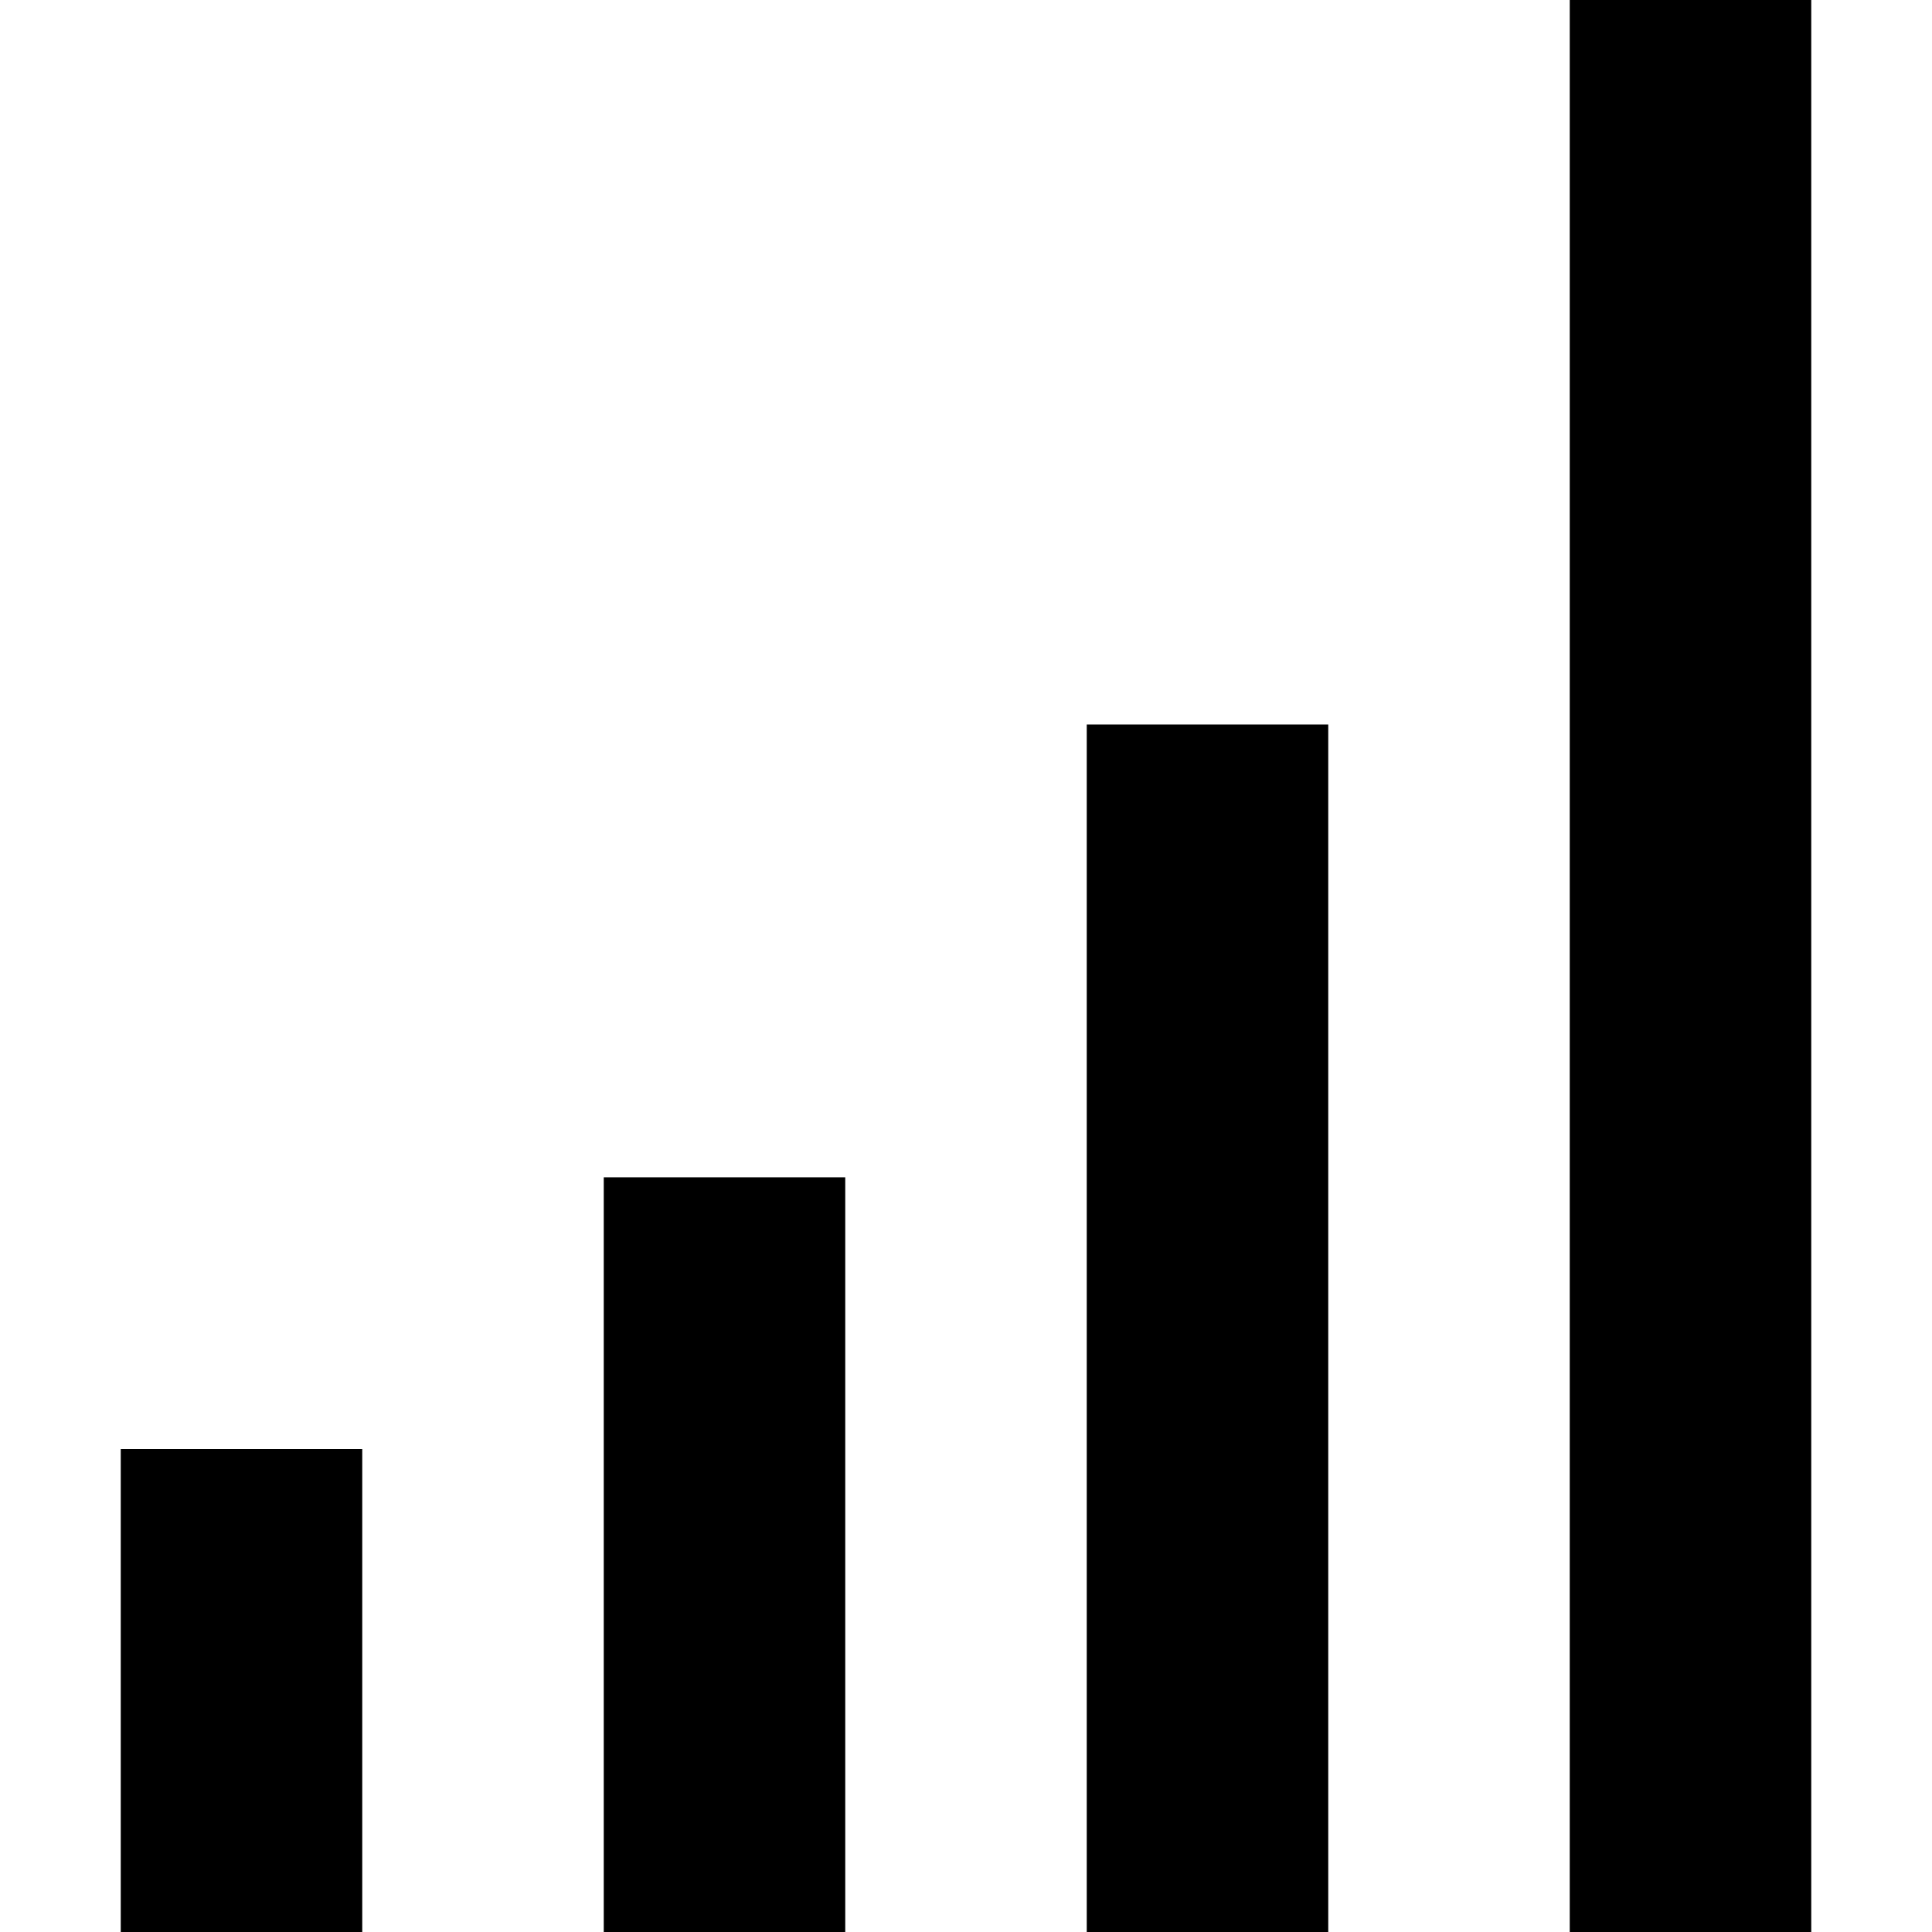
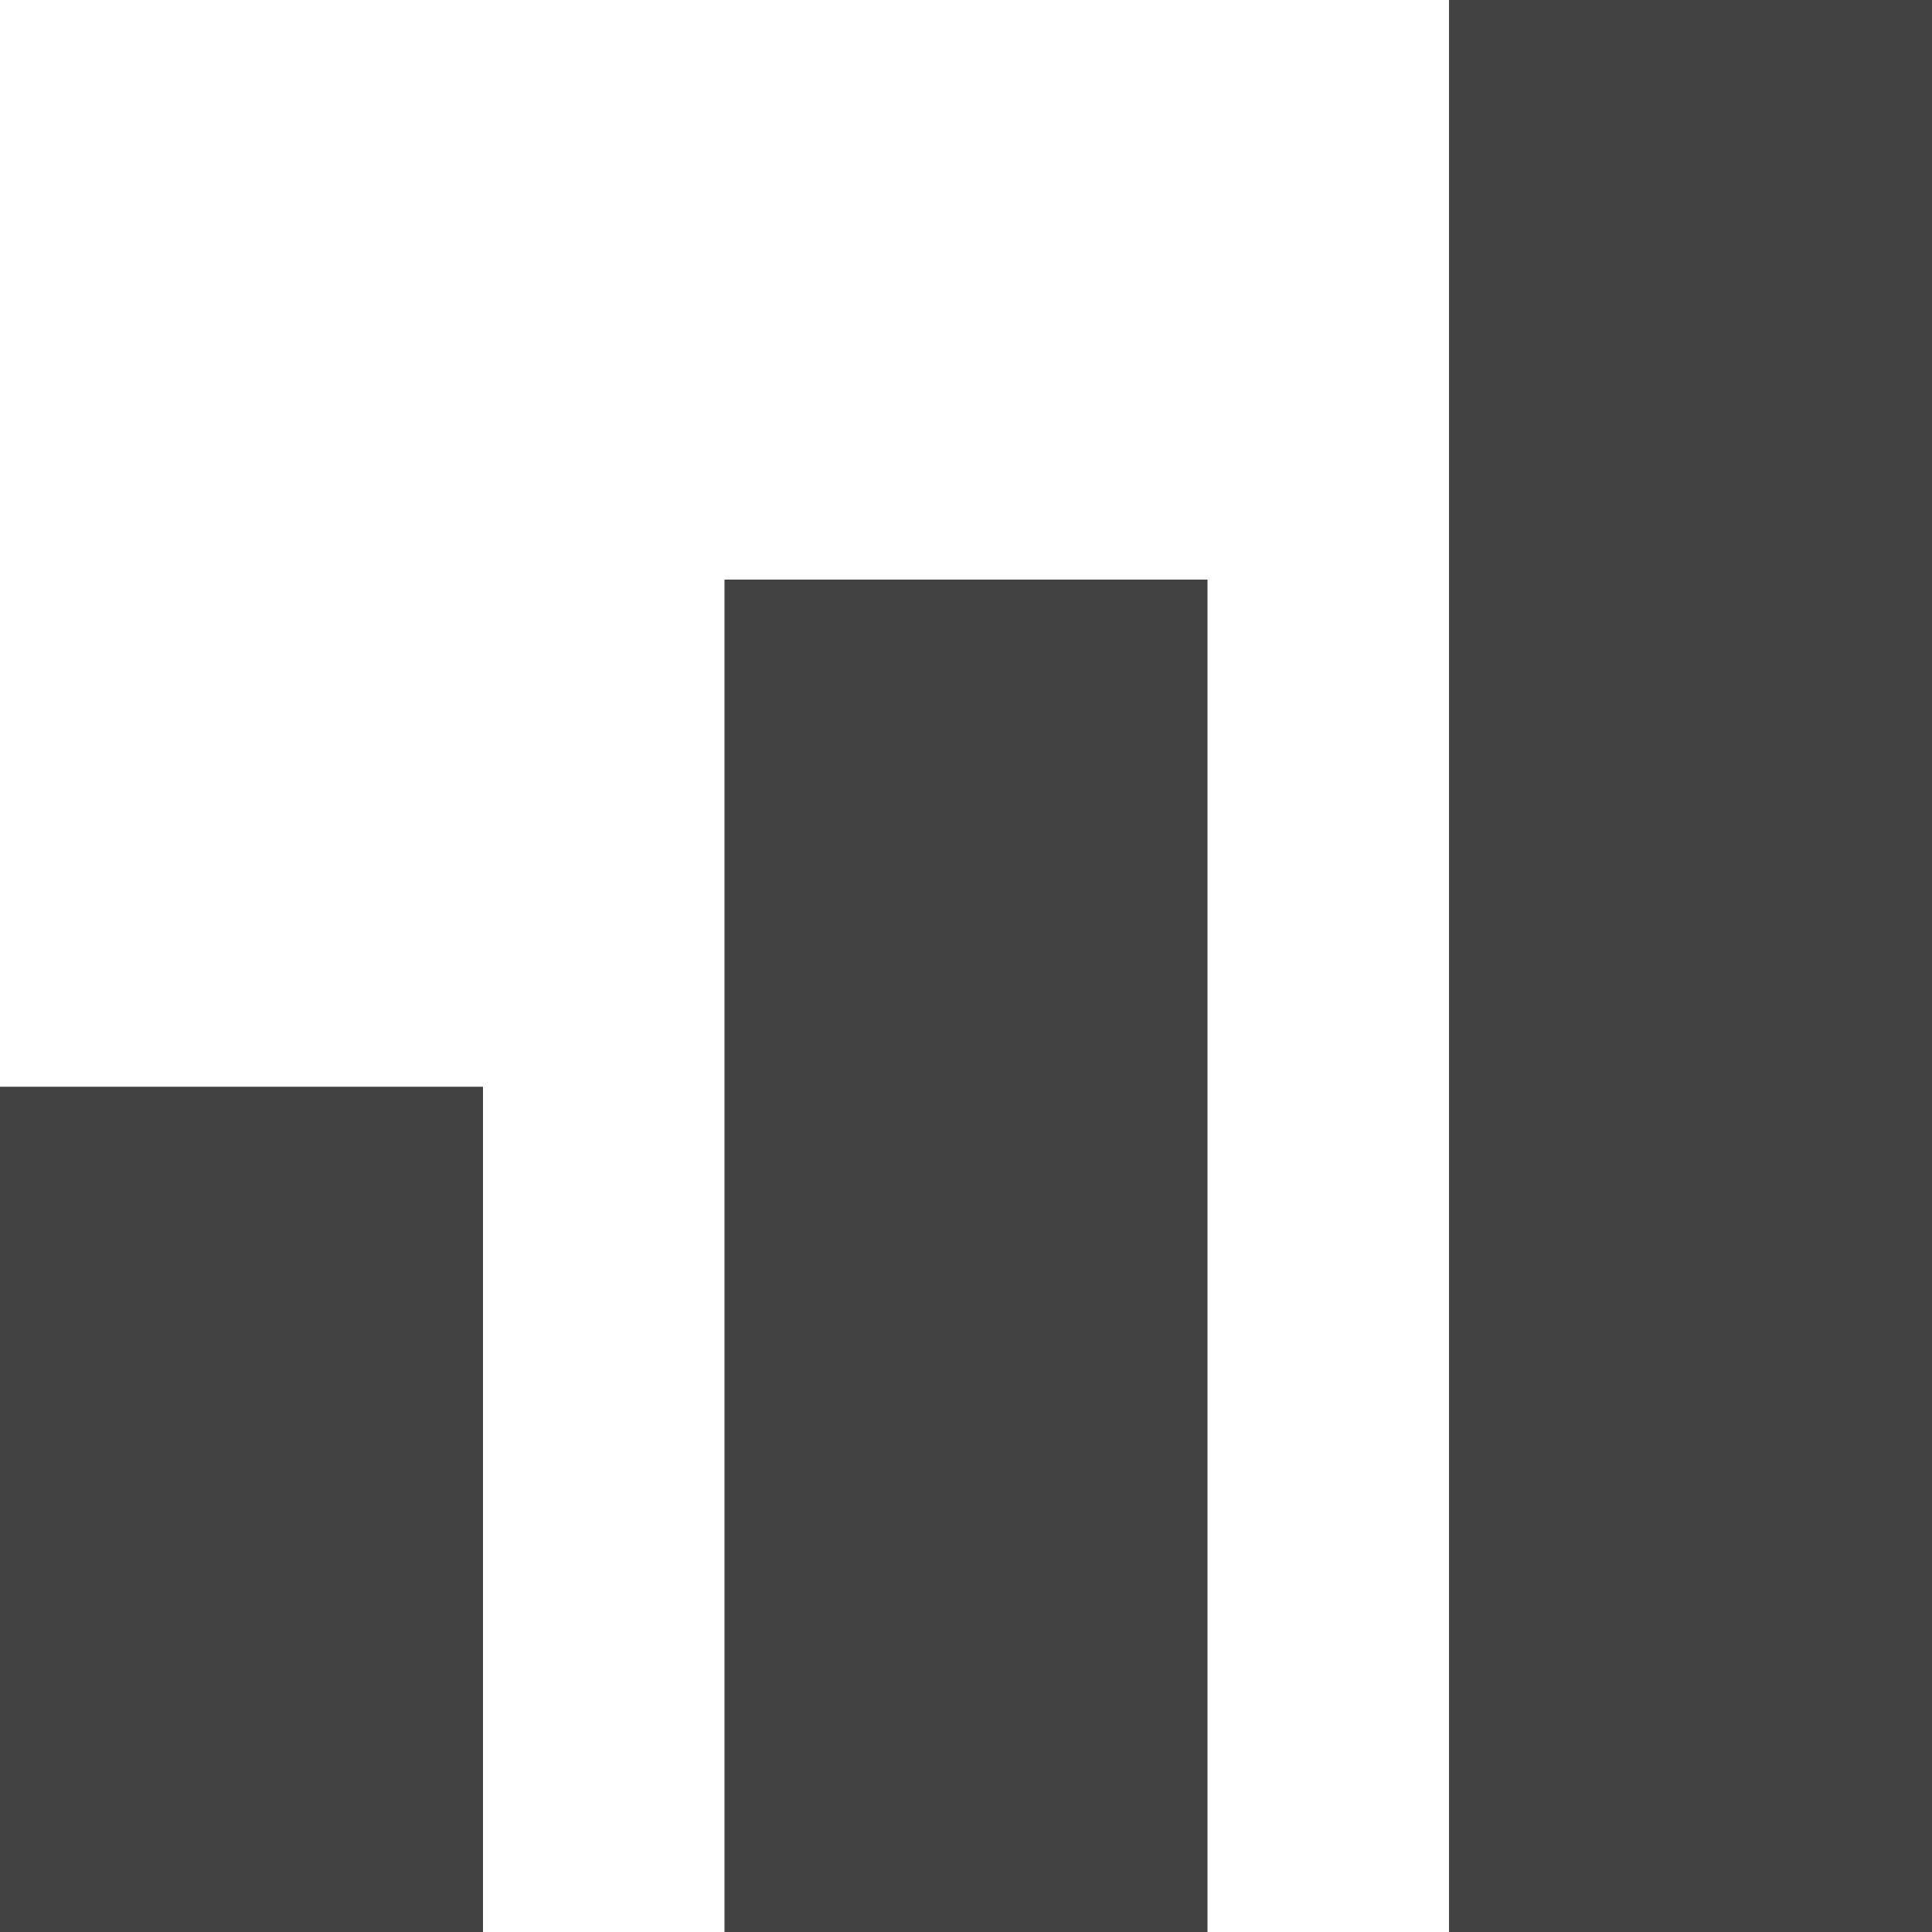
<svg xmlns="http://www.w3.org/2000/svg" version="1.0" viewBox="0 0 16 16">
-   <circle />
-   <rect x="1" y="12" width="2" height="4" />
-   <rect x="5" y="9.75" width="2" height="6.25" />
-   <rect x="9" y="6" width="2" height="10" />
-   <rect x="13" y="0" width="2" height="16" />
+   <g fill="#424242">
+     <rect x="0" y="9" width="4" height="7" />
+     <rect x="6" y="4.8" width="4" height="11.2" />
+     <rect x="12" y="0" width="4" height="16" />
+   </g>
</svg>
